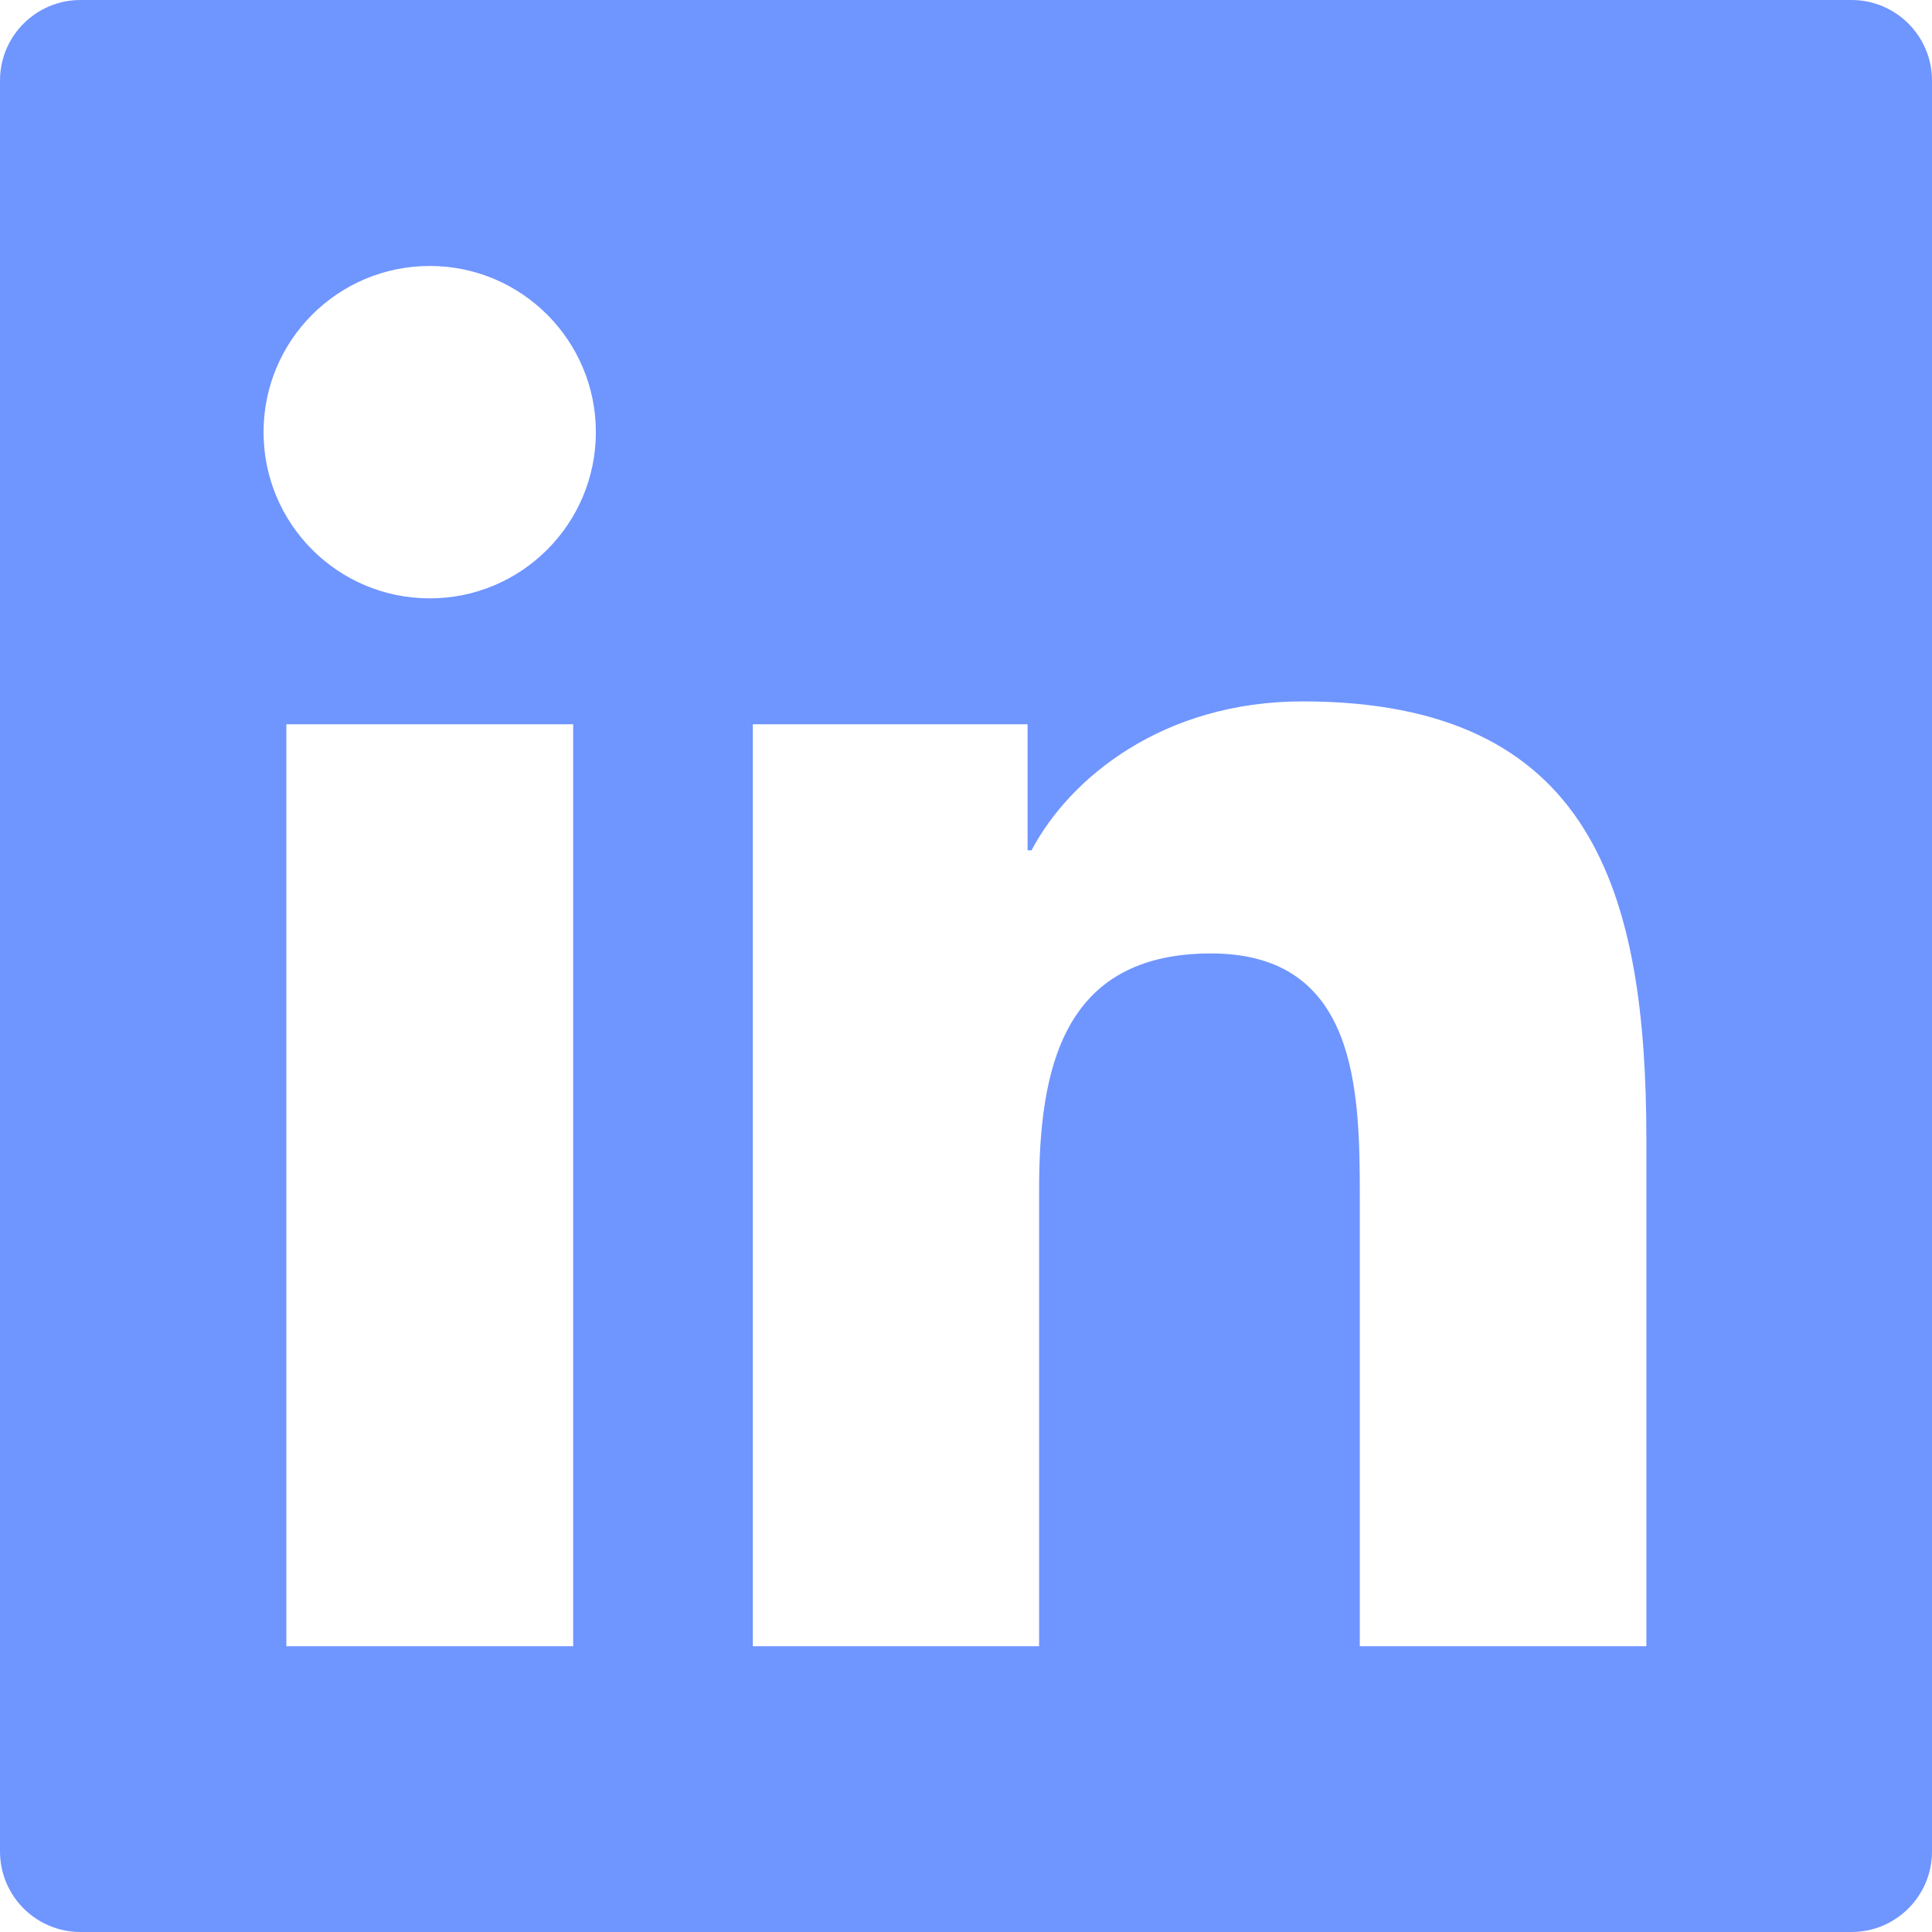
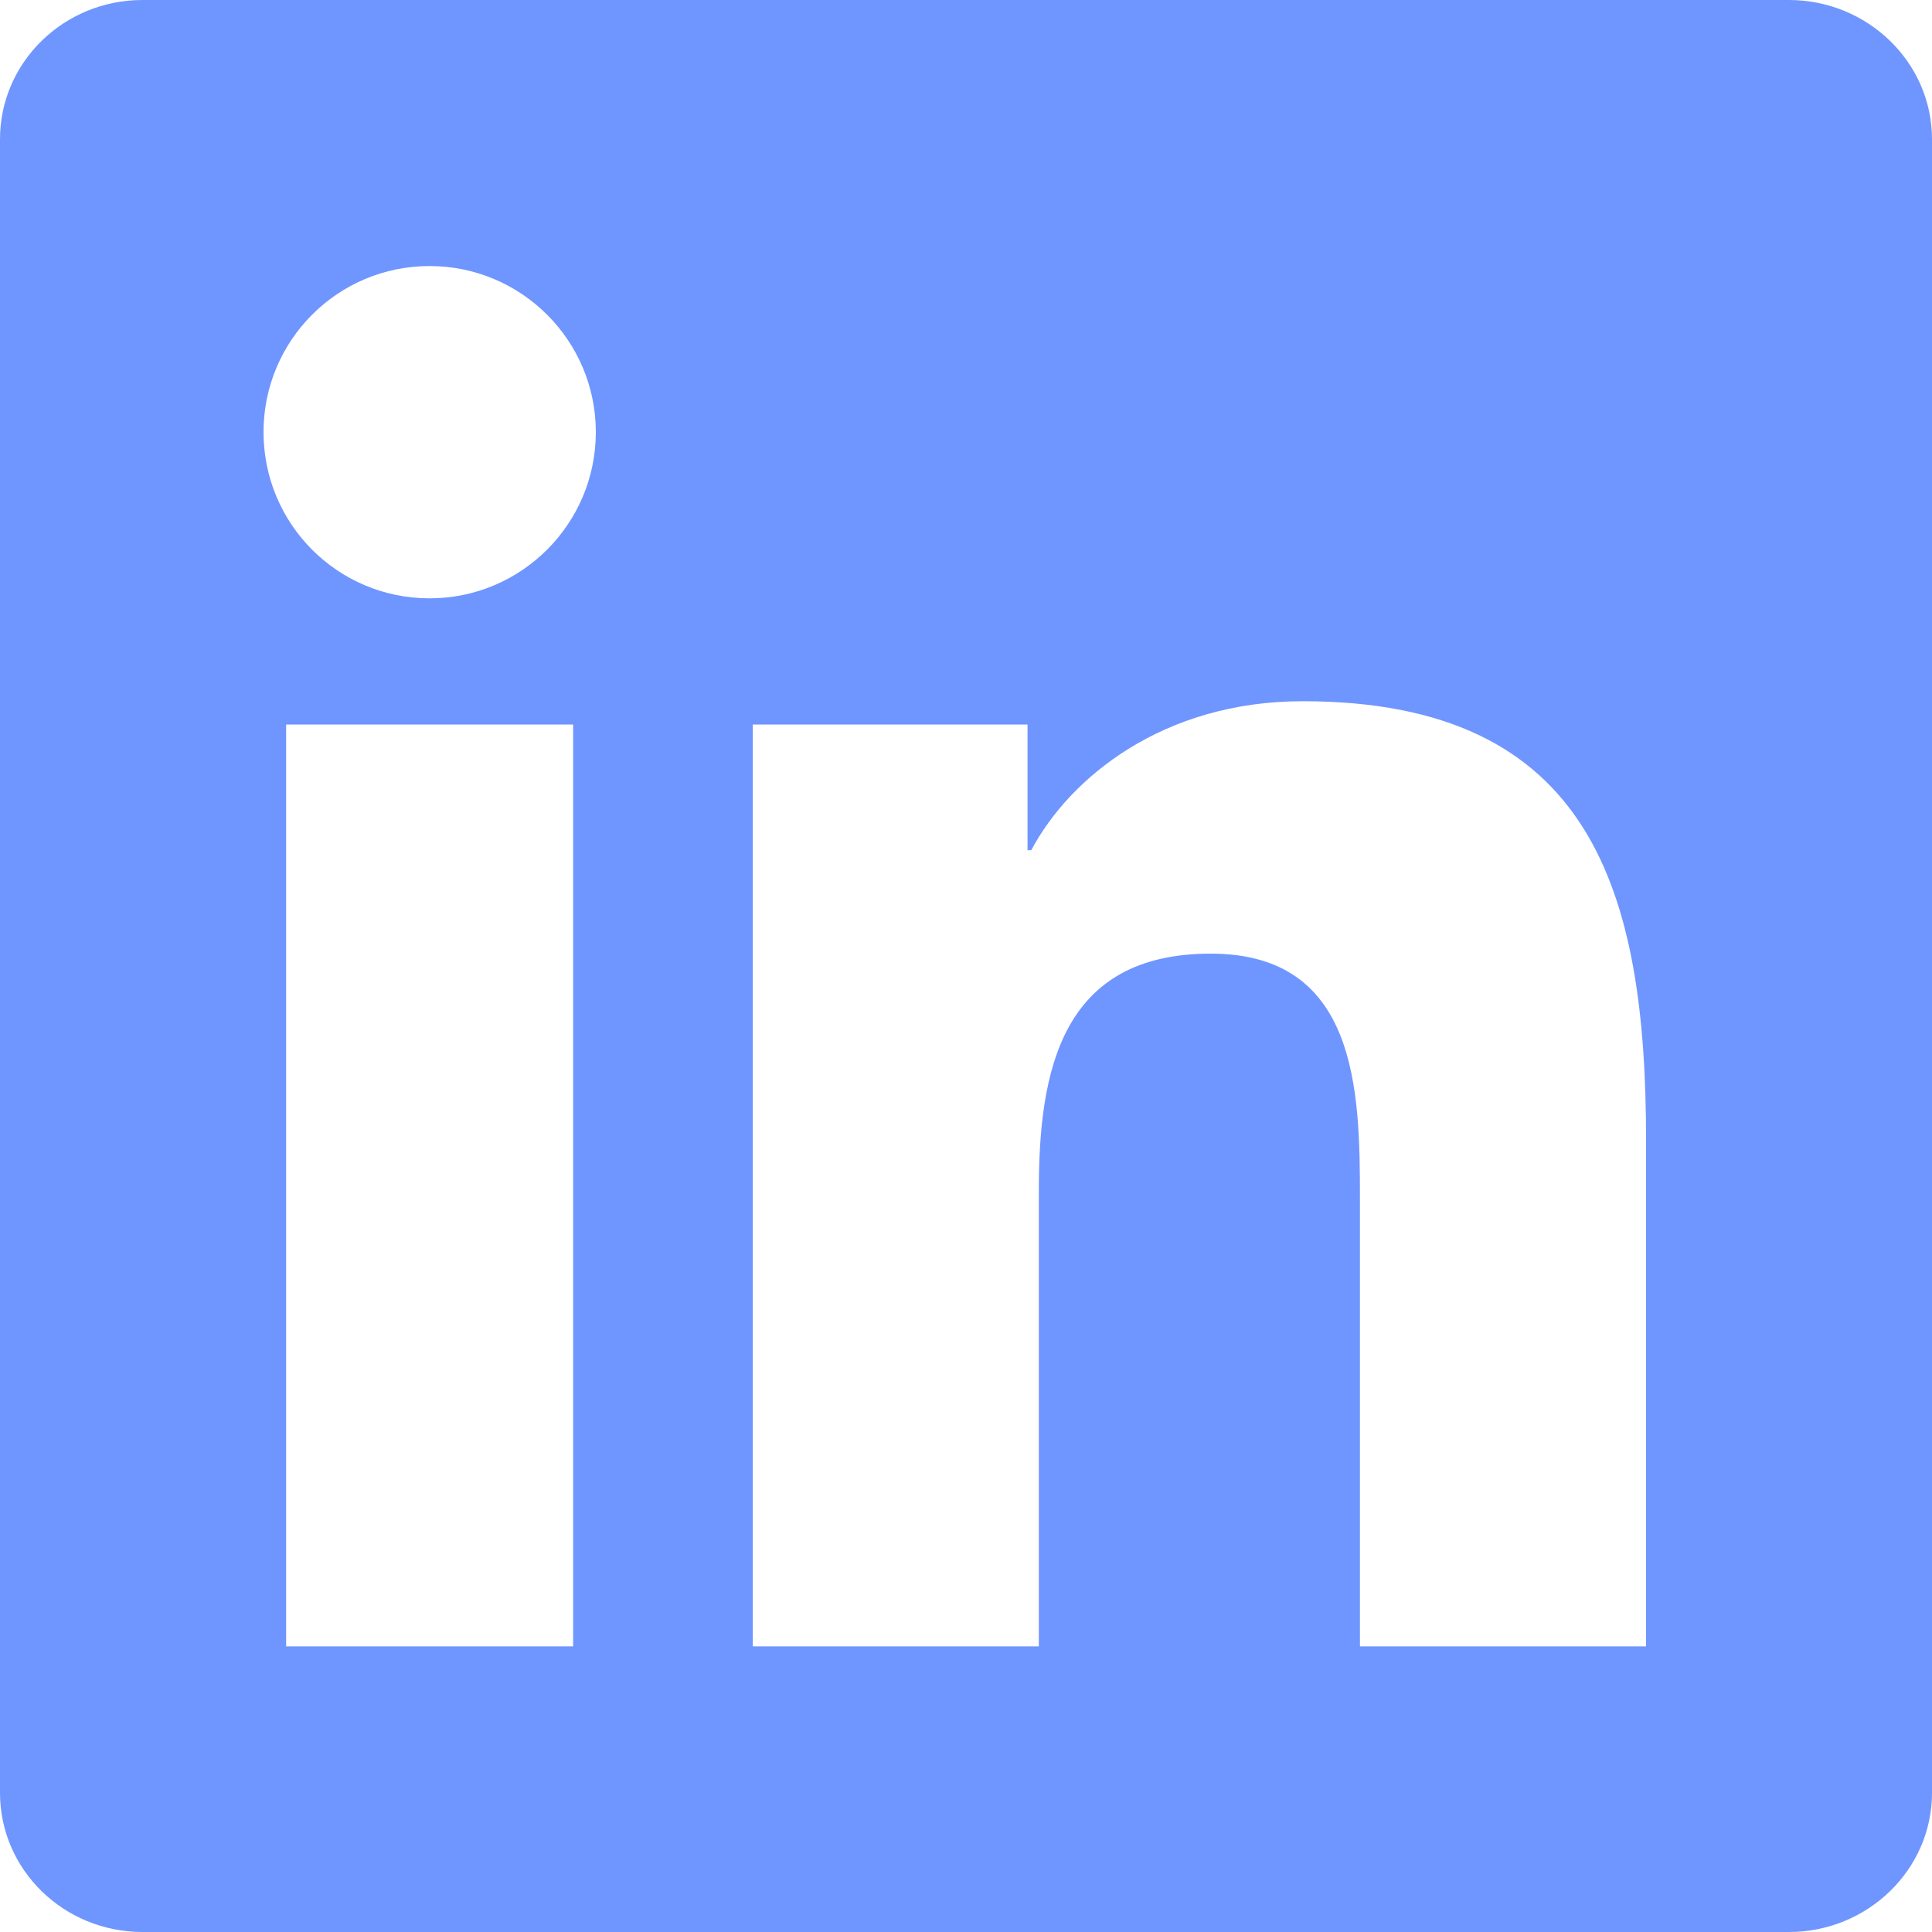
- <svg xmlns="http://www.w3.org/2000/svg" width="256px" height="256px" viewBox="0 0 24 24" fill="#000000">
+ <svg xmlns="http://www.w3.org/2000/svg" width="256px" height="256px" viewBox="0 0 20 20" fill="#000000">
  <g id="SVGRepo_bgCarrier" stroke-width="0" />
  <g id="SVGRepo_tracerCarrier" stroke-linecap="round" stroke-linejoin="round" />
  <g id="SVGRepo_iconCarrier">
-     <path fill="#6f95ff" fill-rule="evenodd" d="M20.452,20.45 L16.892,20.45 L16.892,14.881 C16.892,13.553 16.87,11.844 15.043,11.844 C13.191,11.844 12.908,13.291 12.908,14.786 L12.908,20.45 L9.352,20.45 L9.352,8.997 L12.765,8.997 L12.765,10.563 L12.814,10.563 C13.289,9.662 14.45,8.713 16.181,8.713 C19.786,8.713 20.452,11.084 20.452,14.169 L20.452,20.45 Z M5.339,7.433 C4.196,7.433 3.274,6.508 3.274,5.368 C3.274,4.229 4.196,3.304 5.339,3.304 C6.478,3.304 7.402,4.229 7.402,5.368 C7.402,6.508 6.478,7.433 5.339,7.433 L5.339,7.433 Z M7.12,20.45 L3.557,20.45 L3.557,8.997 L7.12,8.997 L7.12,20.45 Z M23,0 L1,0 C0.448,0 0,0.448 0,1 L0,23 C0,23.552 0.448,24 1,24 L23,24 C23.552,24 24,23.552 24,23 L24,1 C24,0.448 23.552,0 23,0 L23,0 Z" />
+     <path fill="#6f95ff" d="M17.039,17.043 L14.078,17.043 L14.078,12.402 C14.078,11.296 14.055,9.872 12.534,9.872 C10.99,9.872 10.754,11.076 10.754,12.321 L10.754,17.043 L7.793,17.043 L7.793,7.5 L10.637,7.5 L10.637,8.801 L10.676,8.801 C11.073,8.051 12.04,7.259 13.484,7.259 C16.485,7.259 17.04,9.234 17.04,11.805 L17.04,17.043 L17.039,17.043 Z M4.447,6.194 C3.494,6.194 2.728,5.423 2.728,4.473 C2.728,3.525 3.495,2.754 4.447,2.754 C5.397,2.754 6.168,3.525 6.168,4.473 C6.168,5.423 5.397,6.194 4.447,6.194 Z M5.933,17.043 L2.962,17.043 L2.962,7.5 L5.933,7.5 L5.933,17.043 Z M18.521,0 L1.476,0 C0.66,0 0,0.645 0,1.441 L0,18.559 C0,19.356 0.66,20 1.476,20 L18.518,20 C19.333,20 20,19.356 20,18.559 L20,1.441 C20,0.645 19.333,0 18.518,0 L18.521,0 Z" />
  </g>
</svg>
